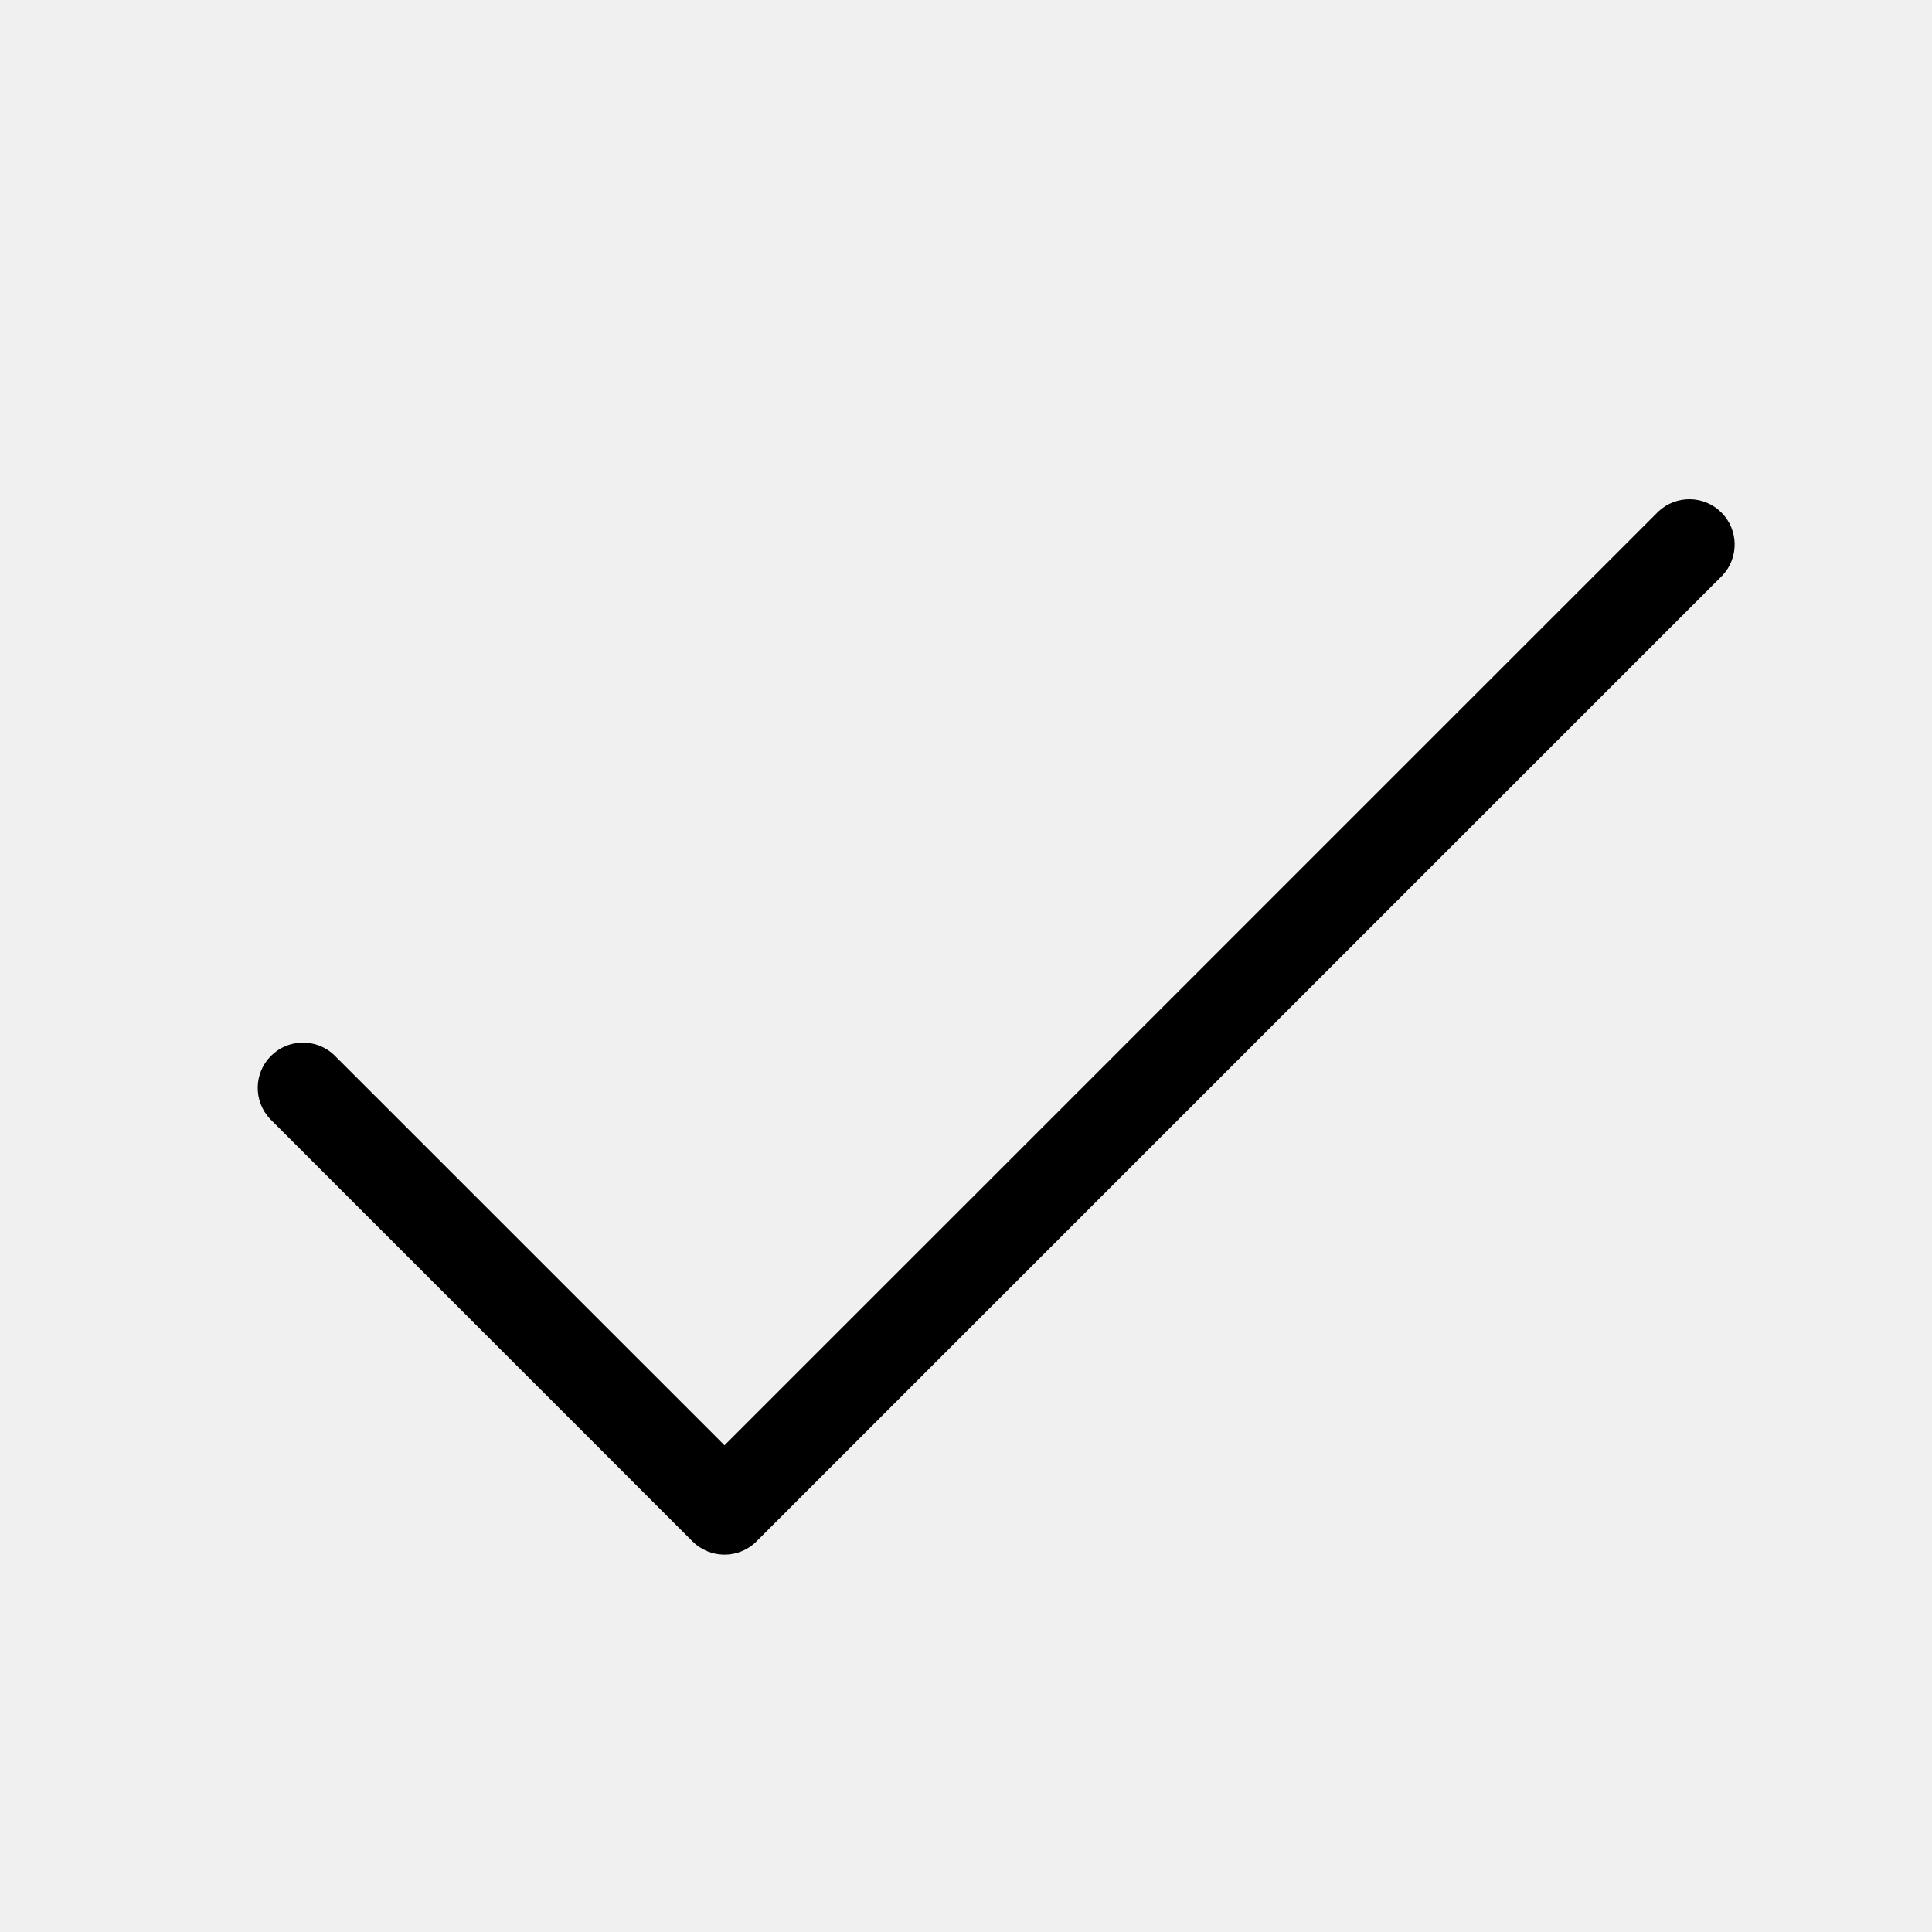
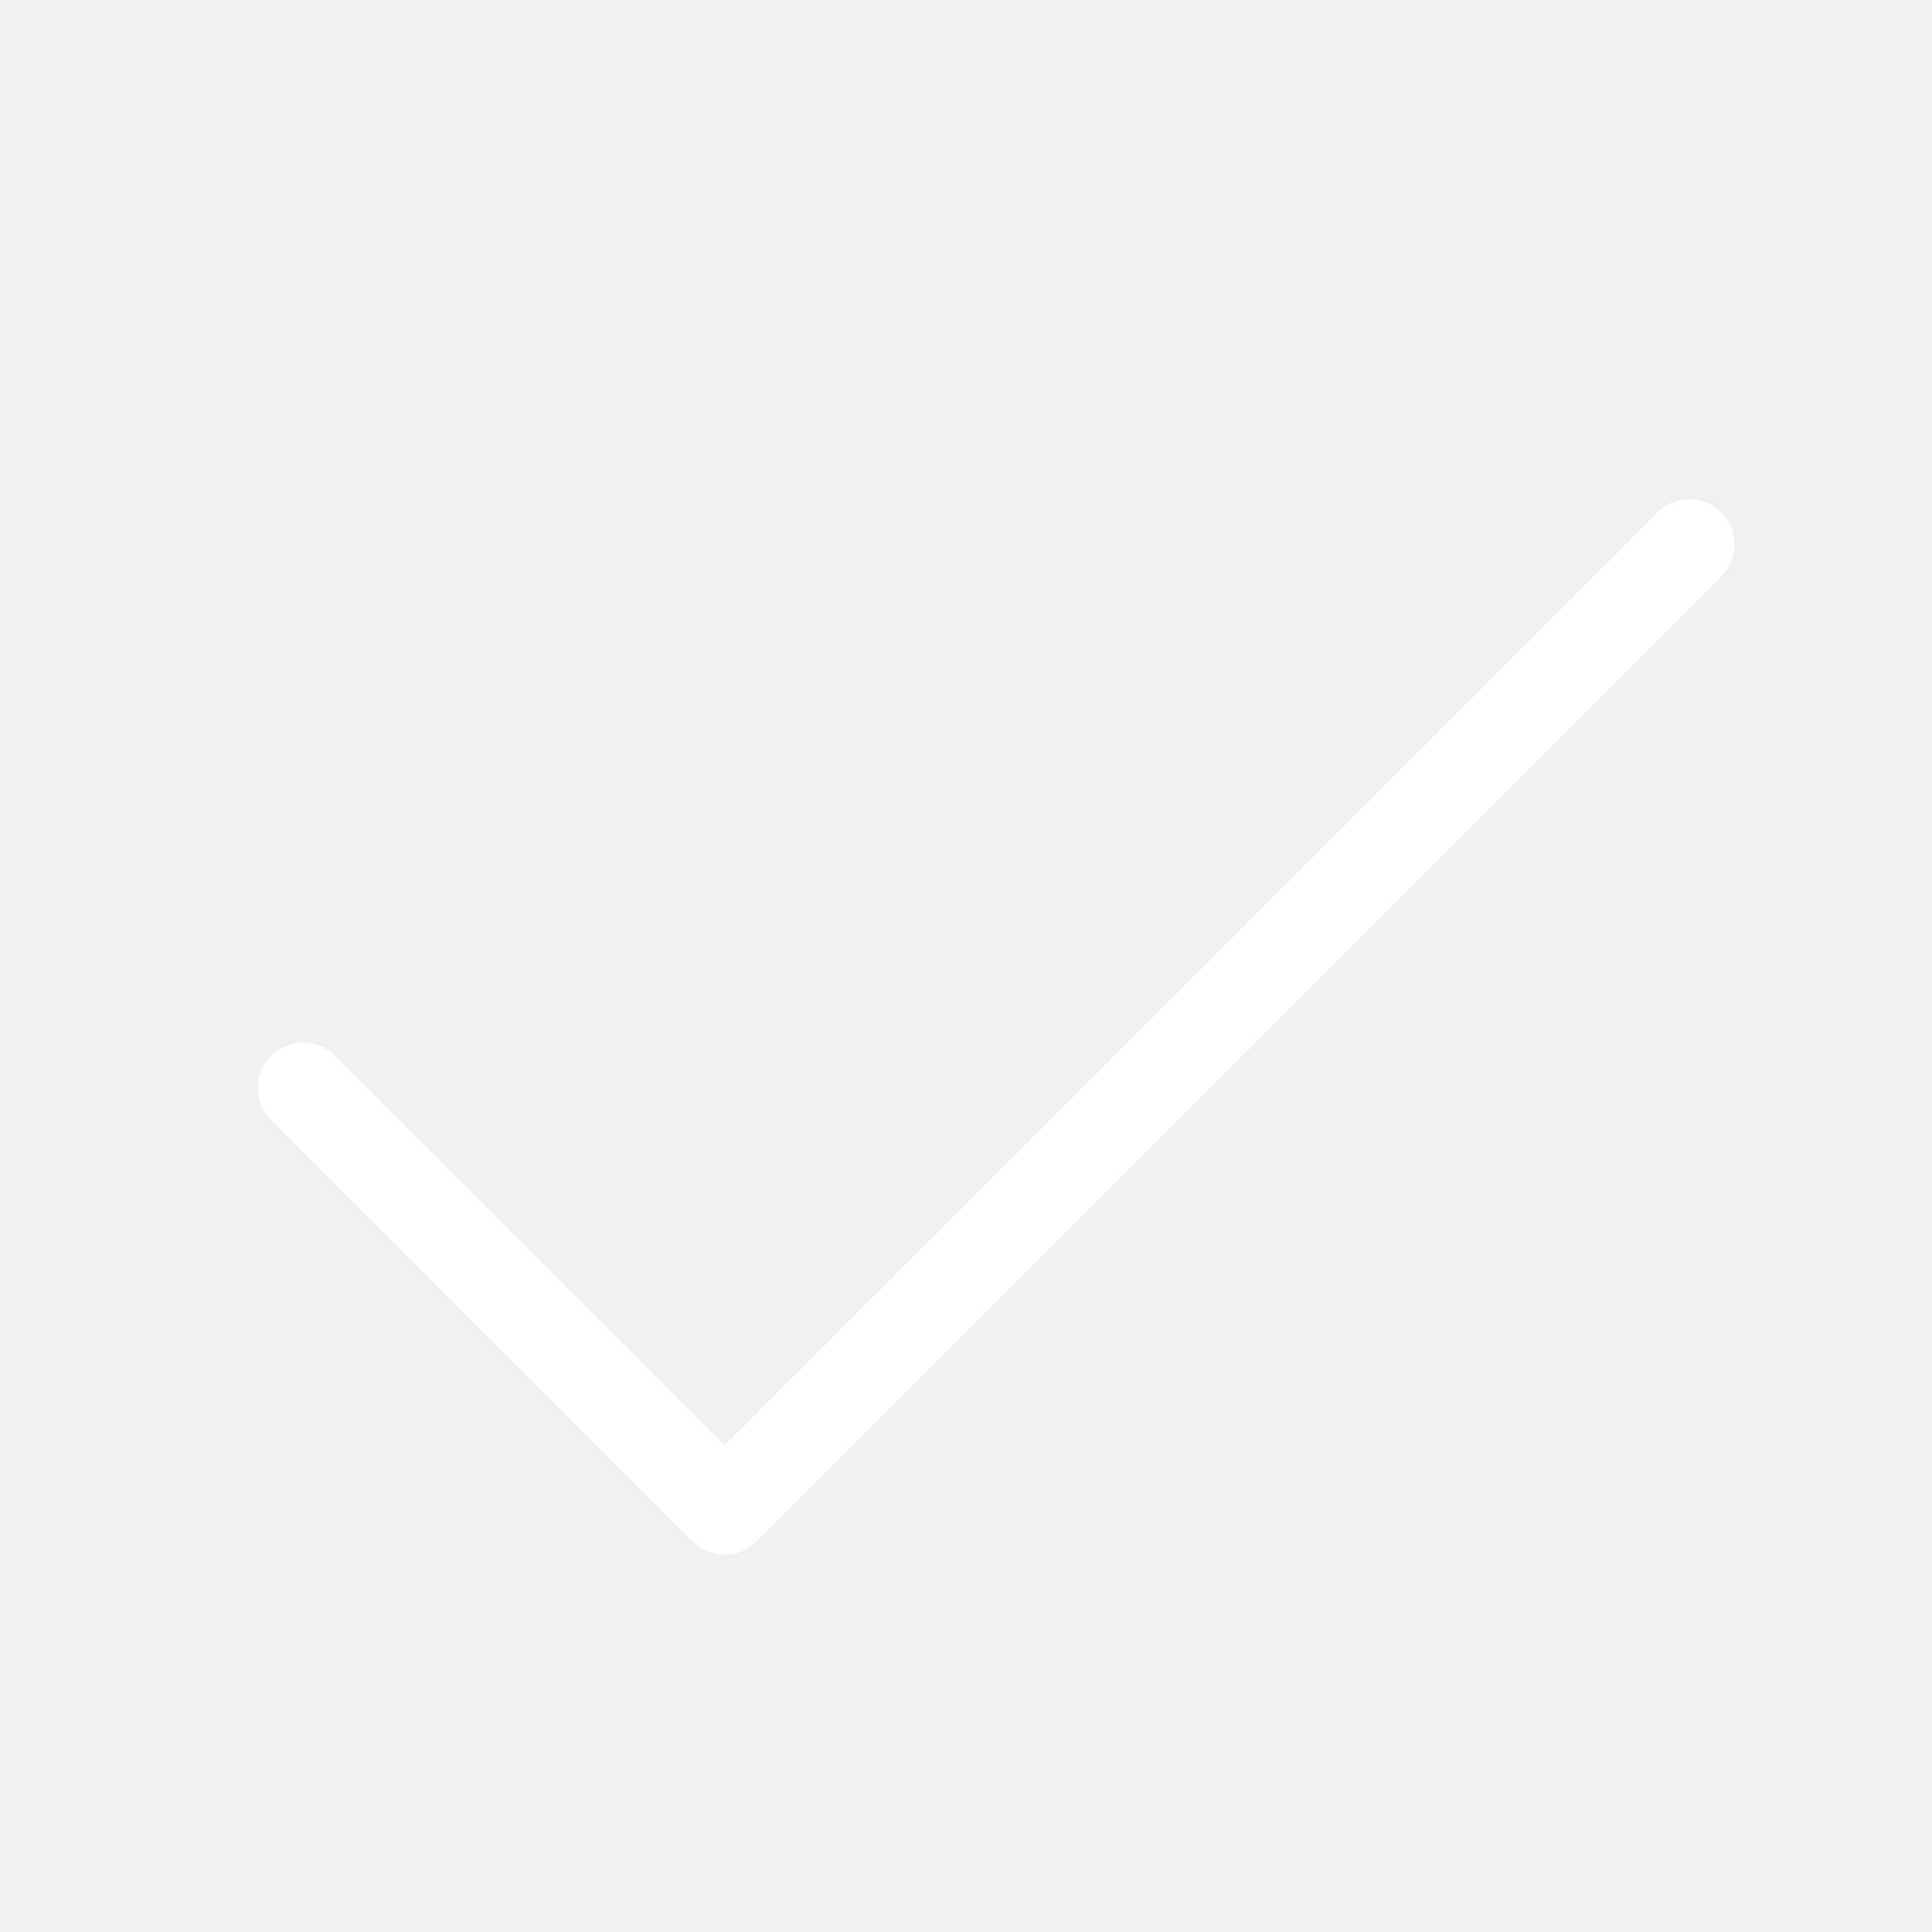
<svg xmlns="http://www.w3.org/2000/svg" width="32" height="32" viewBox="0 0 256 256">
-   <path fill="currentColor" d="m228.24 76.24-128 128a6 6 0 0 1-8.48 0l-56-56a6 6 0 0 1 8.48-8.48L96 191.51 219.76 67.76a6 6 0 0 1 8.48 8.48" />
+   <path fill="#ffffff" d="m228.24 76.24-128 128a6 6 0 0 1-8.48 0l-56-56a6 6 0 0 1 8.48-8.48L96 191.51 219.76 67.76a6 6 0 0 1 8.48 8.48" />
</svg>
